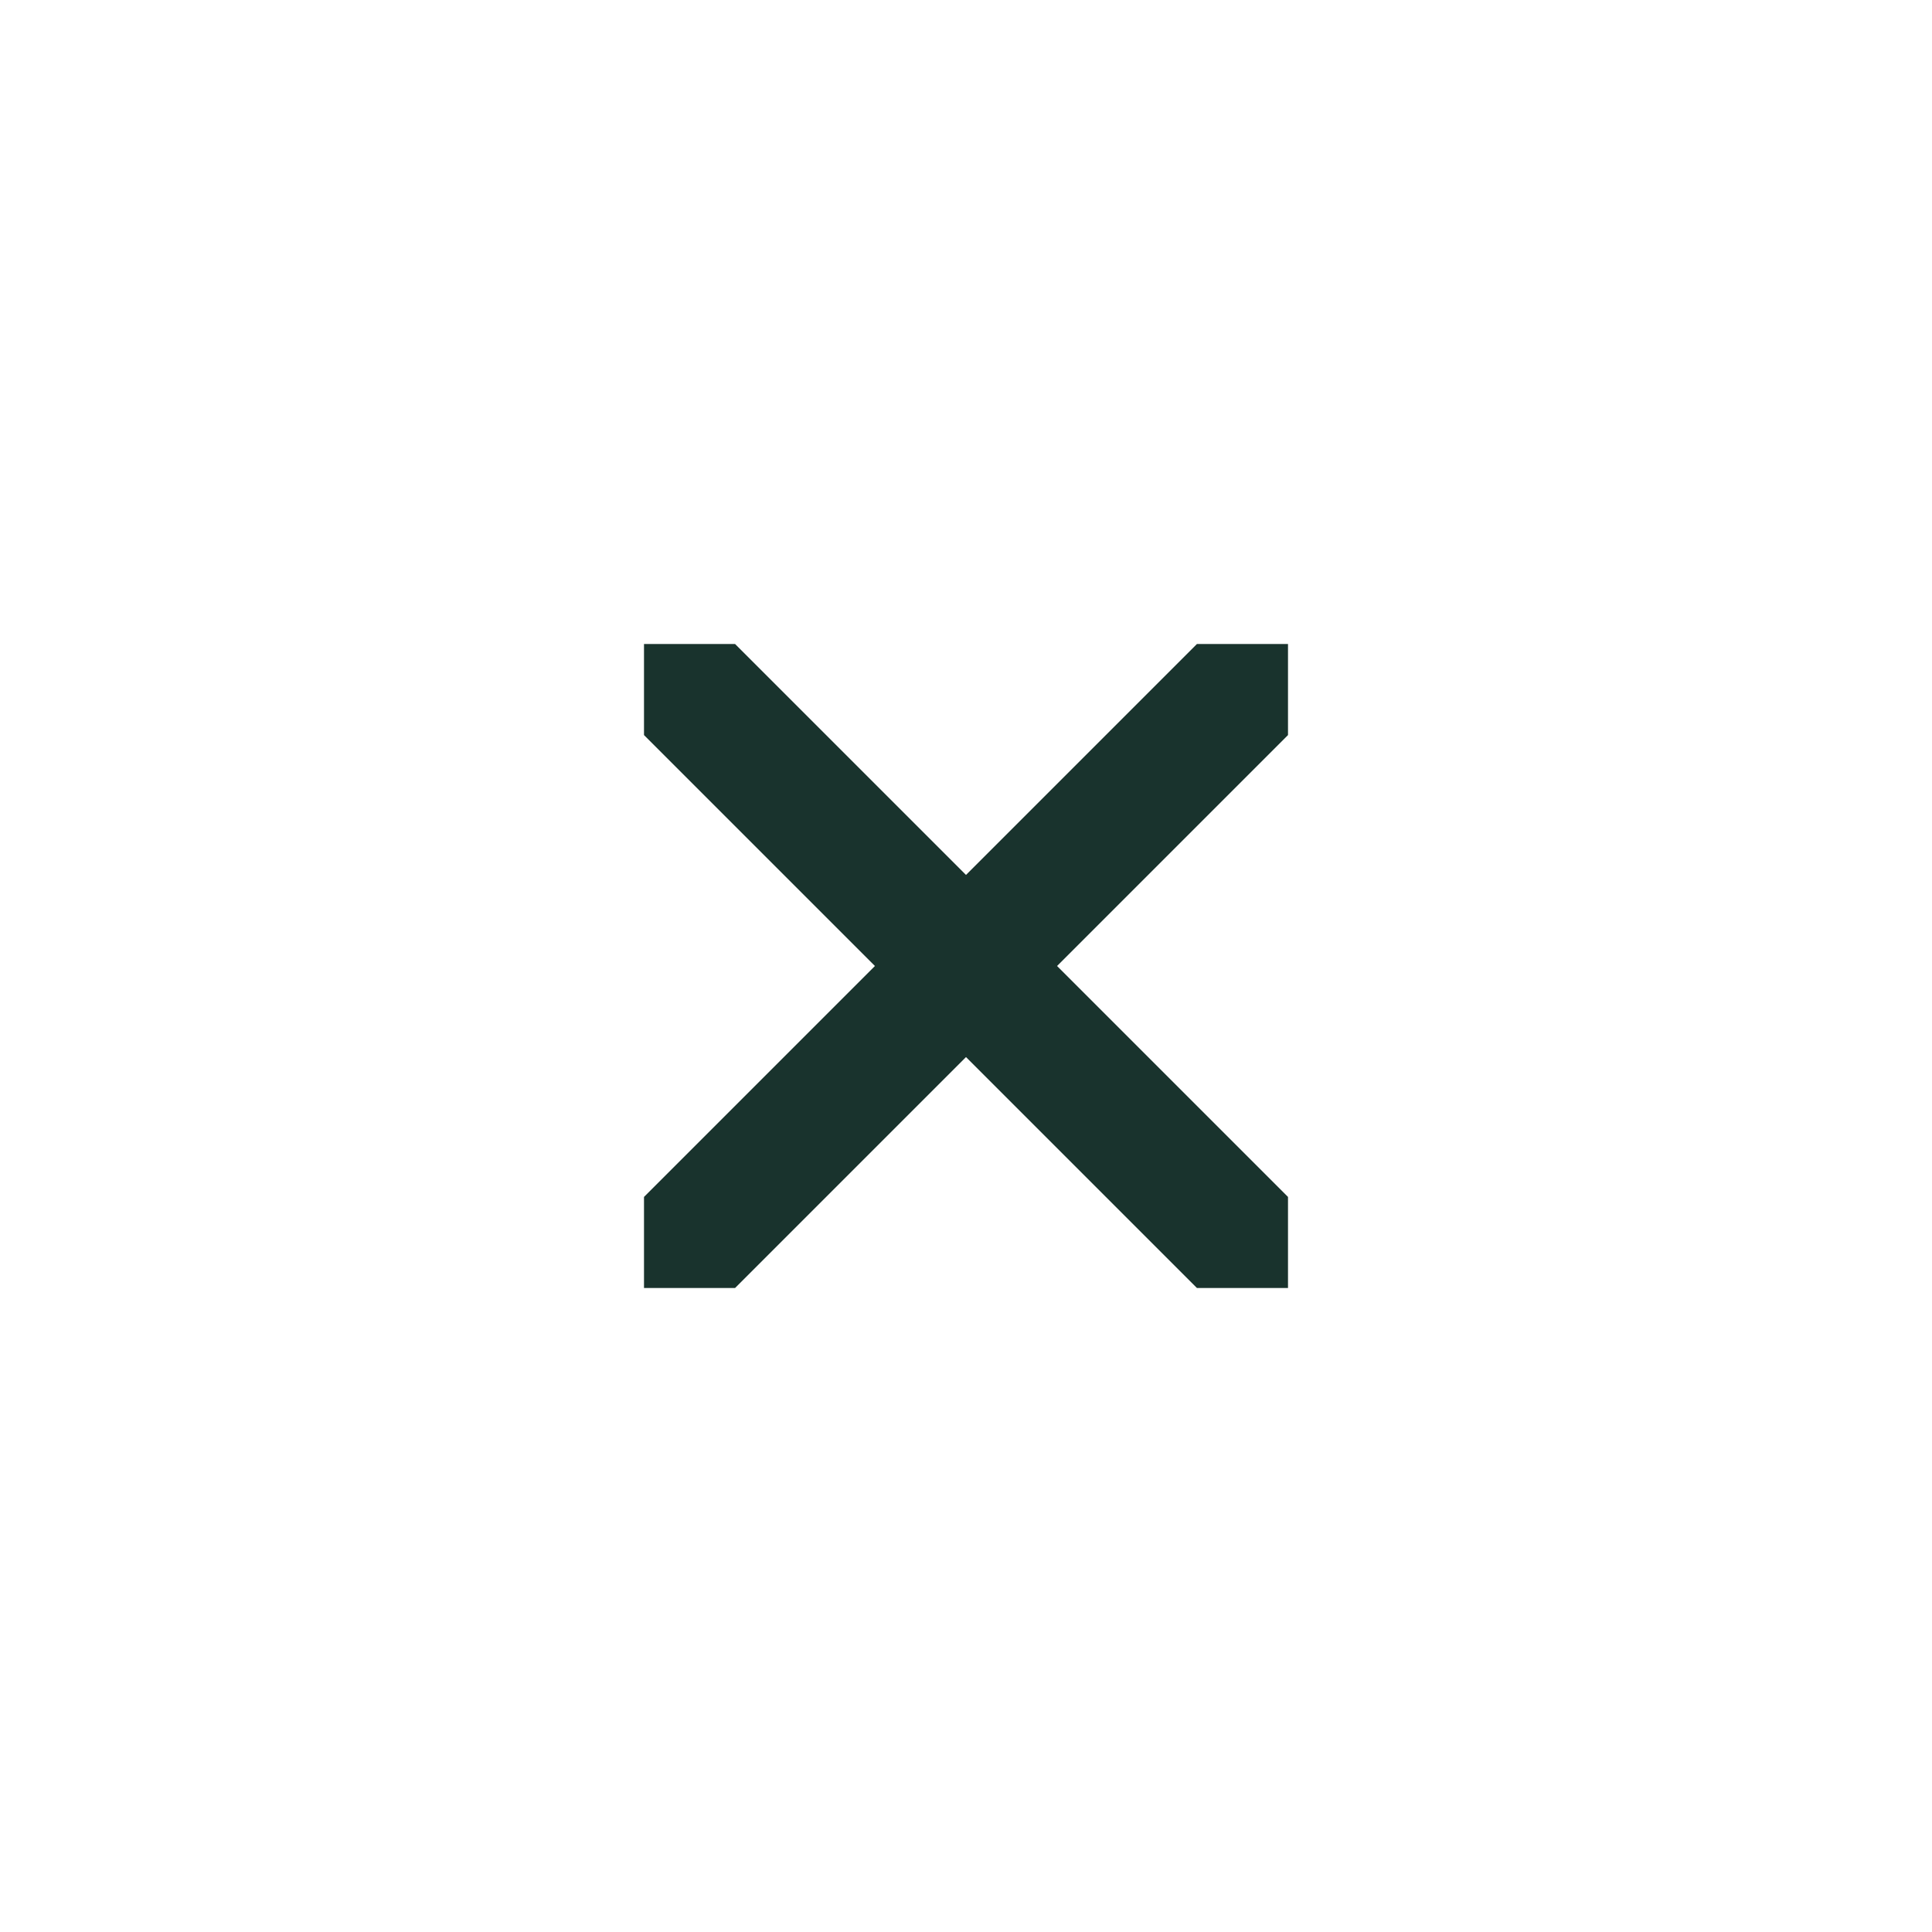
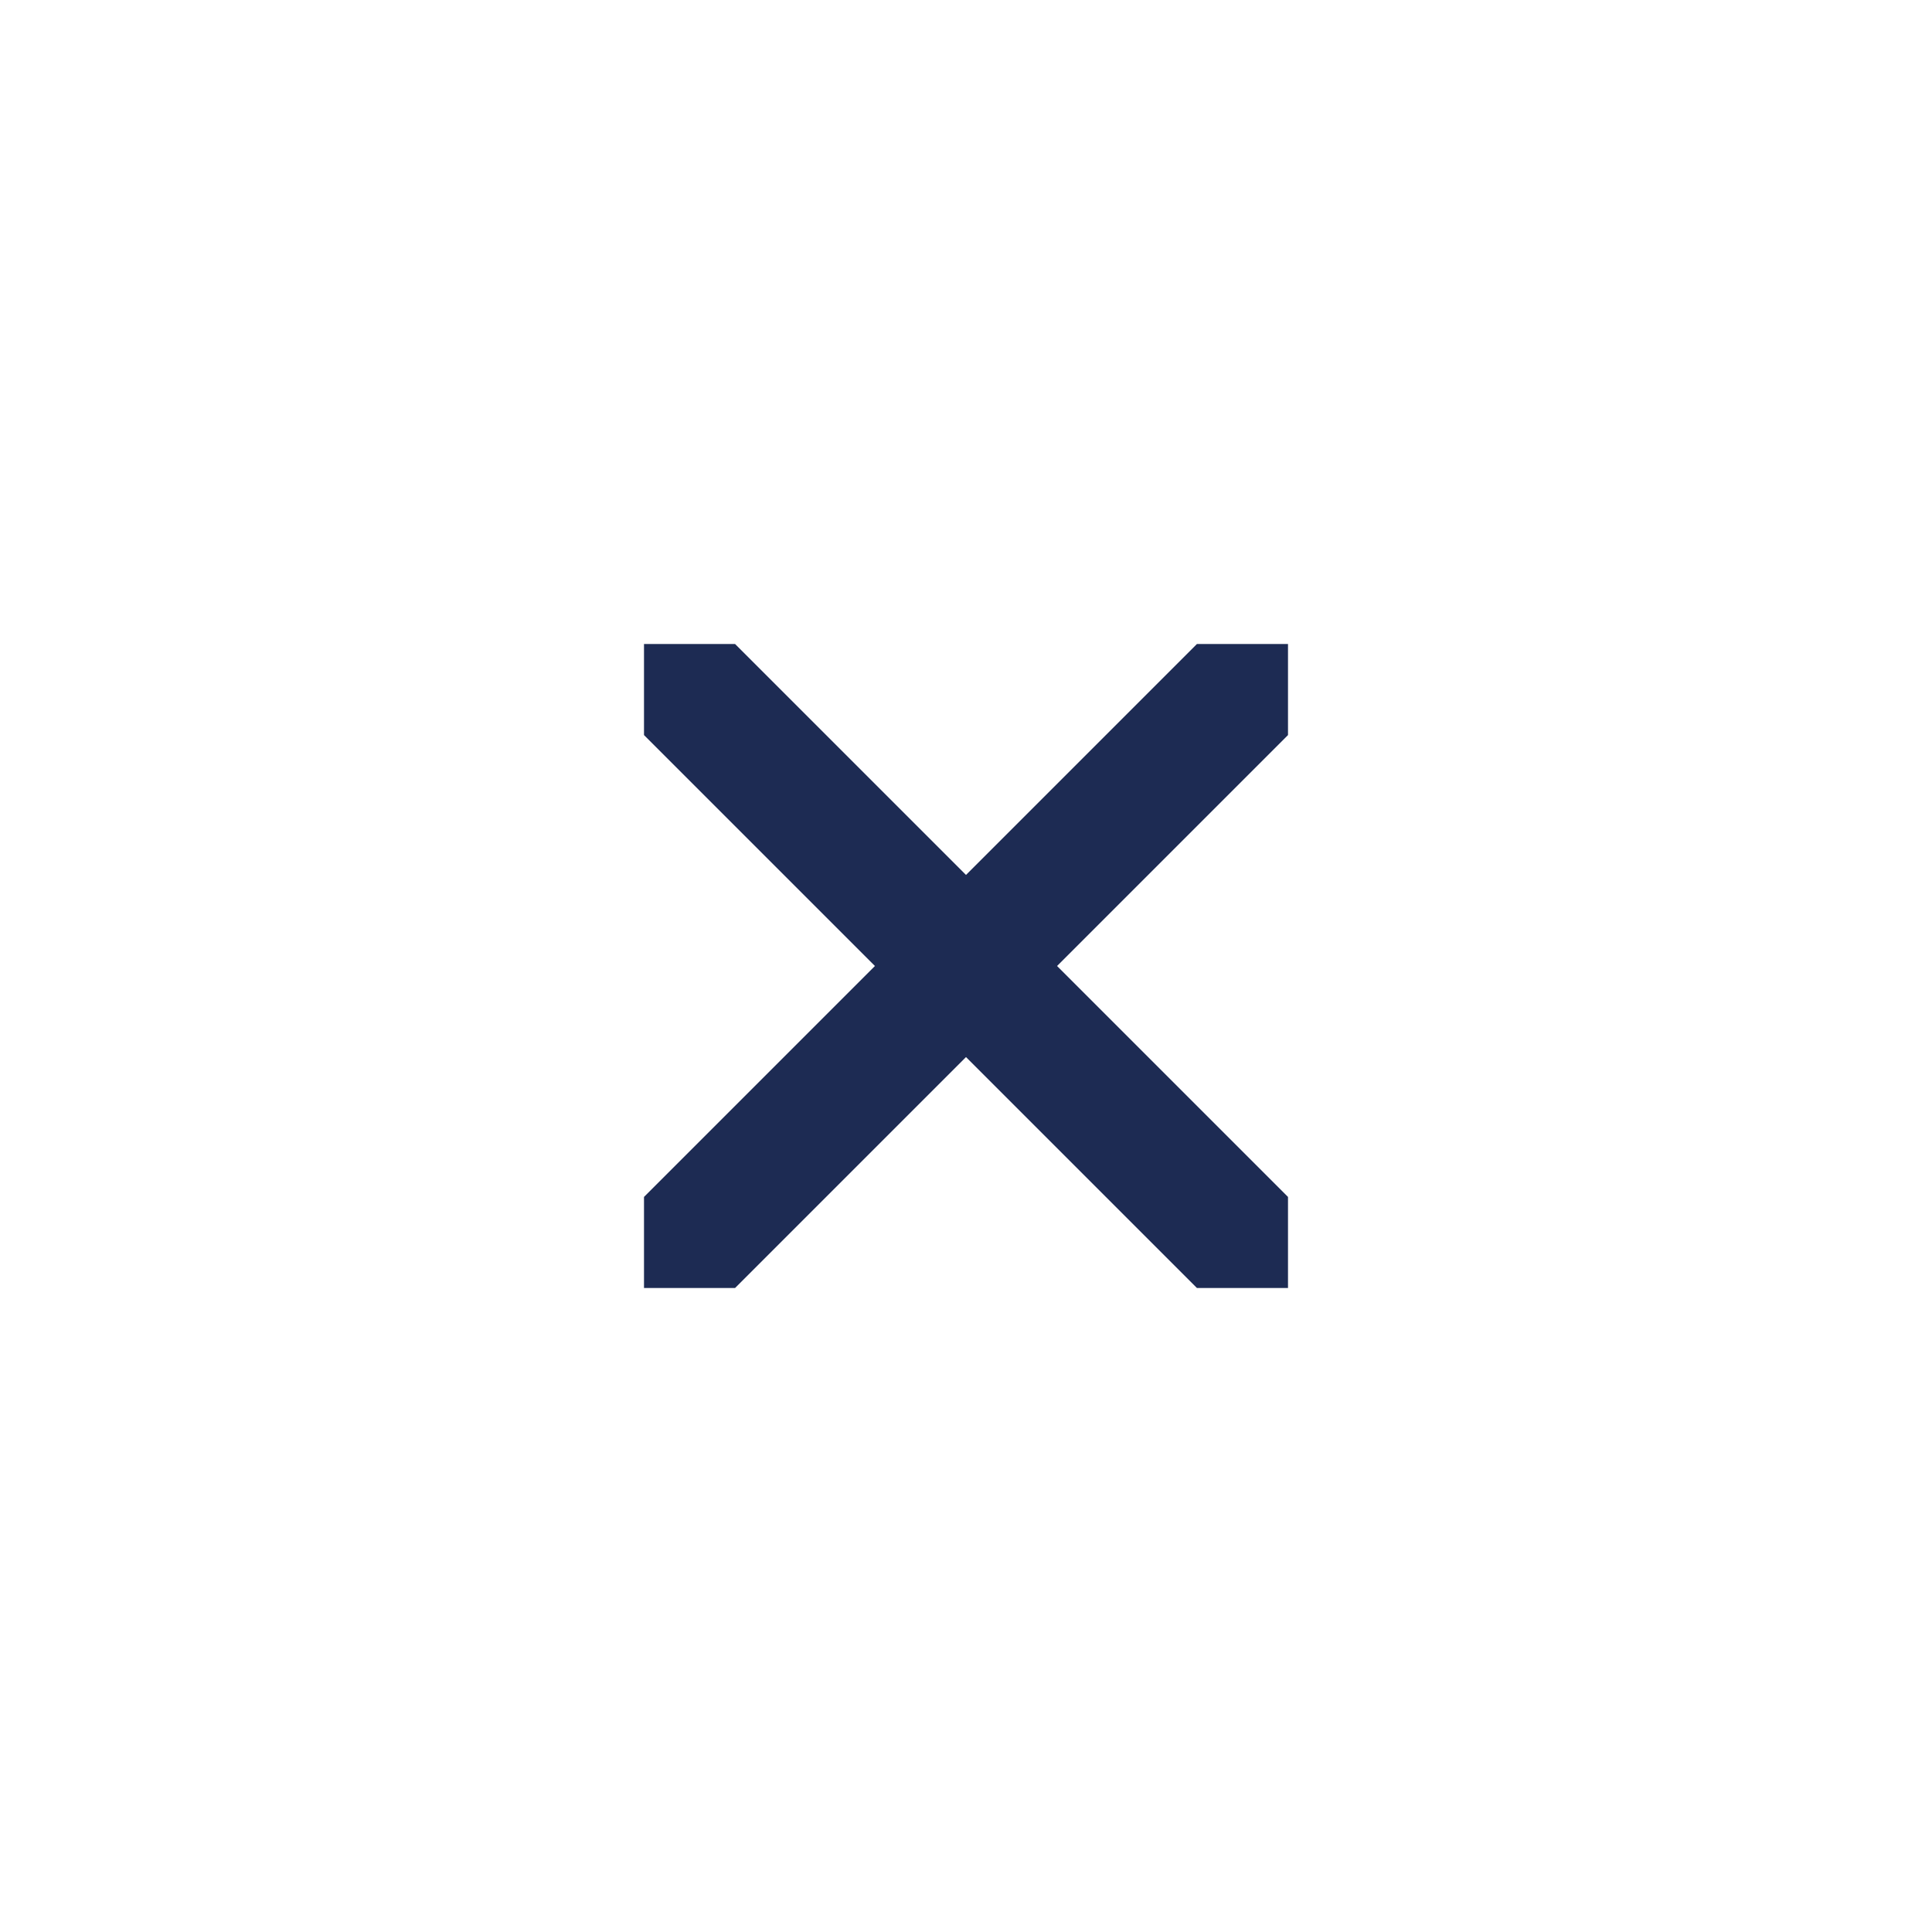
<svg xmlns="http://www.w3.org/2000/svg" width="30" height="30" viewBox="0 0 30 30">
-   <g fill="#19332d">
+   <g fill="#1d2b53">
    <clipPath id="box">
      <rect x="10" y="10" width="10" height="10" />
    </clipPath>
-     <g clip-path="url(#box)" stroke-width="2" fill="none" stroke="#19332d">
+     <g clip-path="url(#box)" stroke-width="2" fill="none" stroke="#1d2b53">
      <line x1="9" y1="9" x2="21" y2="21" />
      <line x1="21" y1="9" x2="9" y2="21" />
    </g>
  </g>
</svg>
